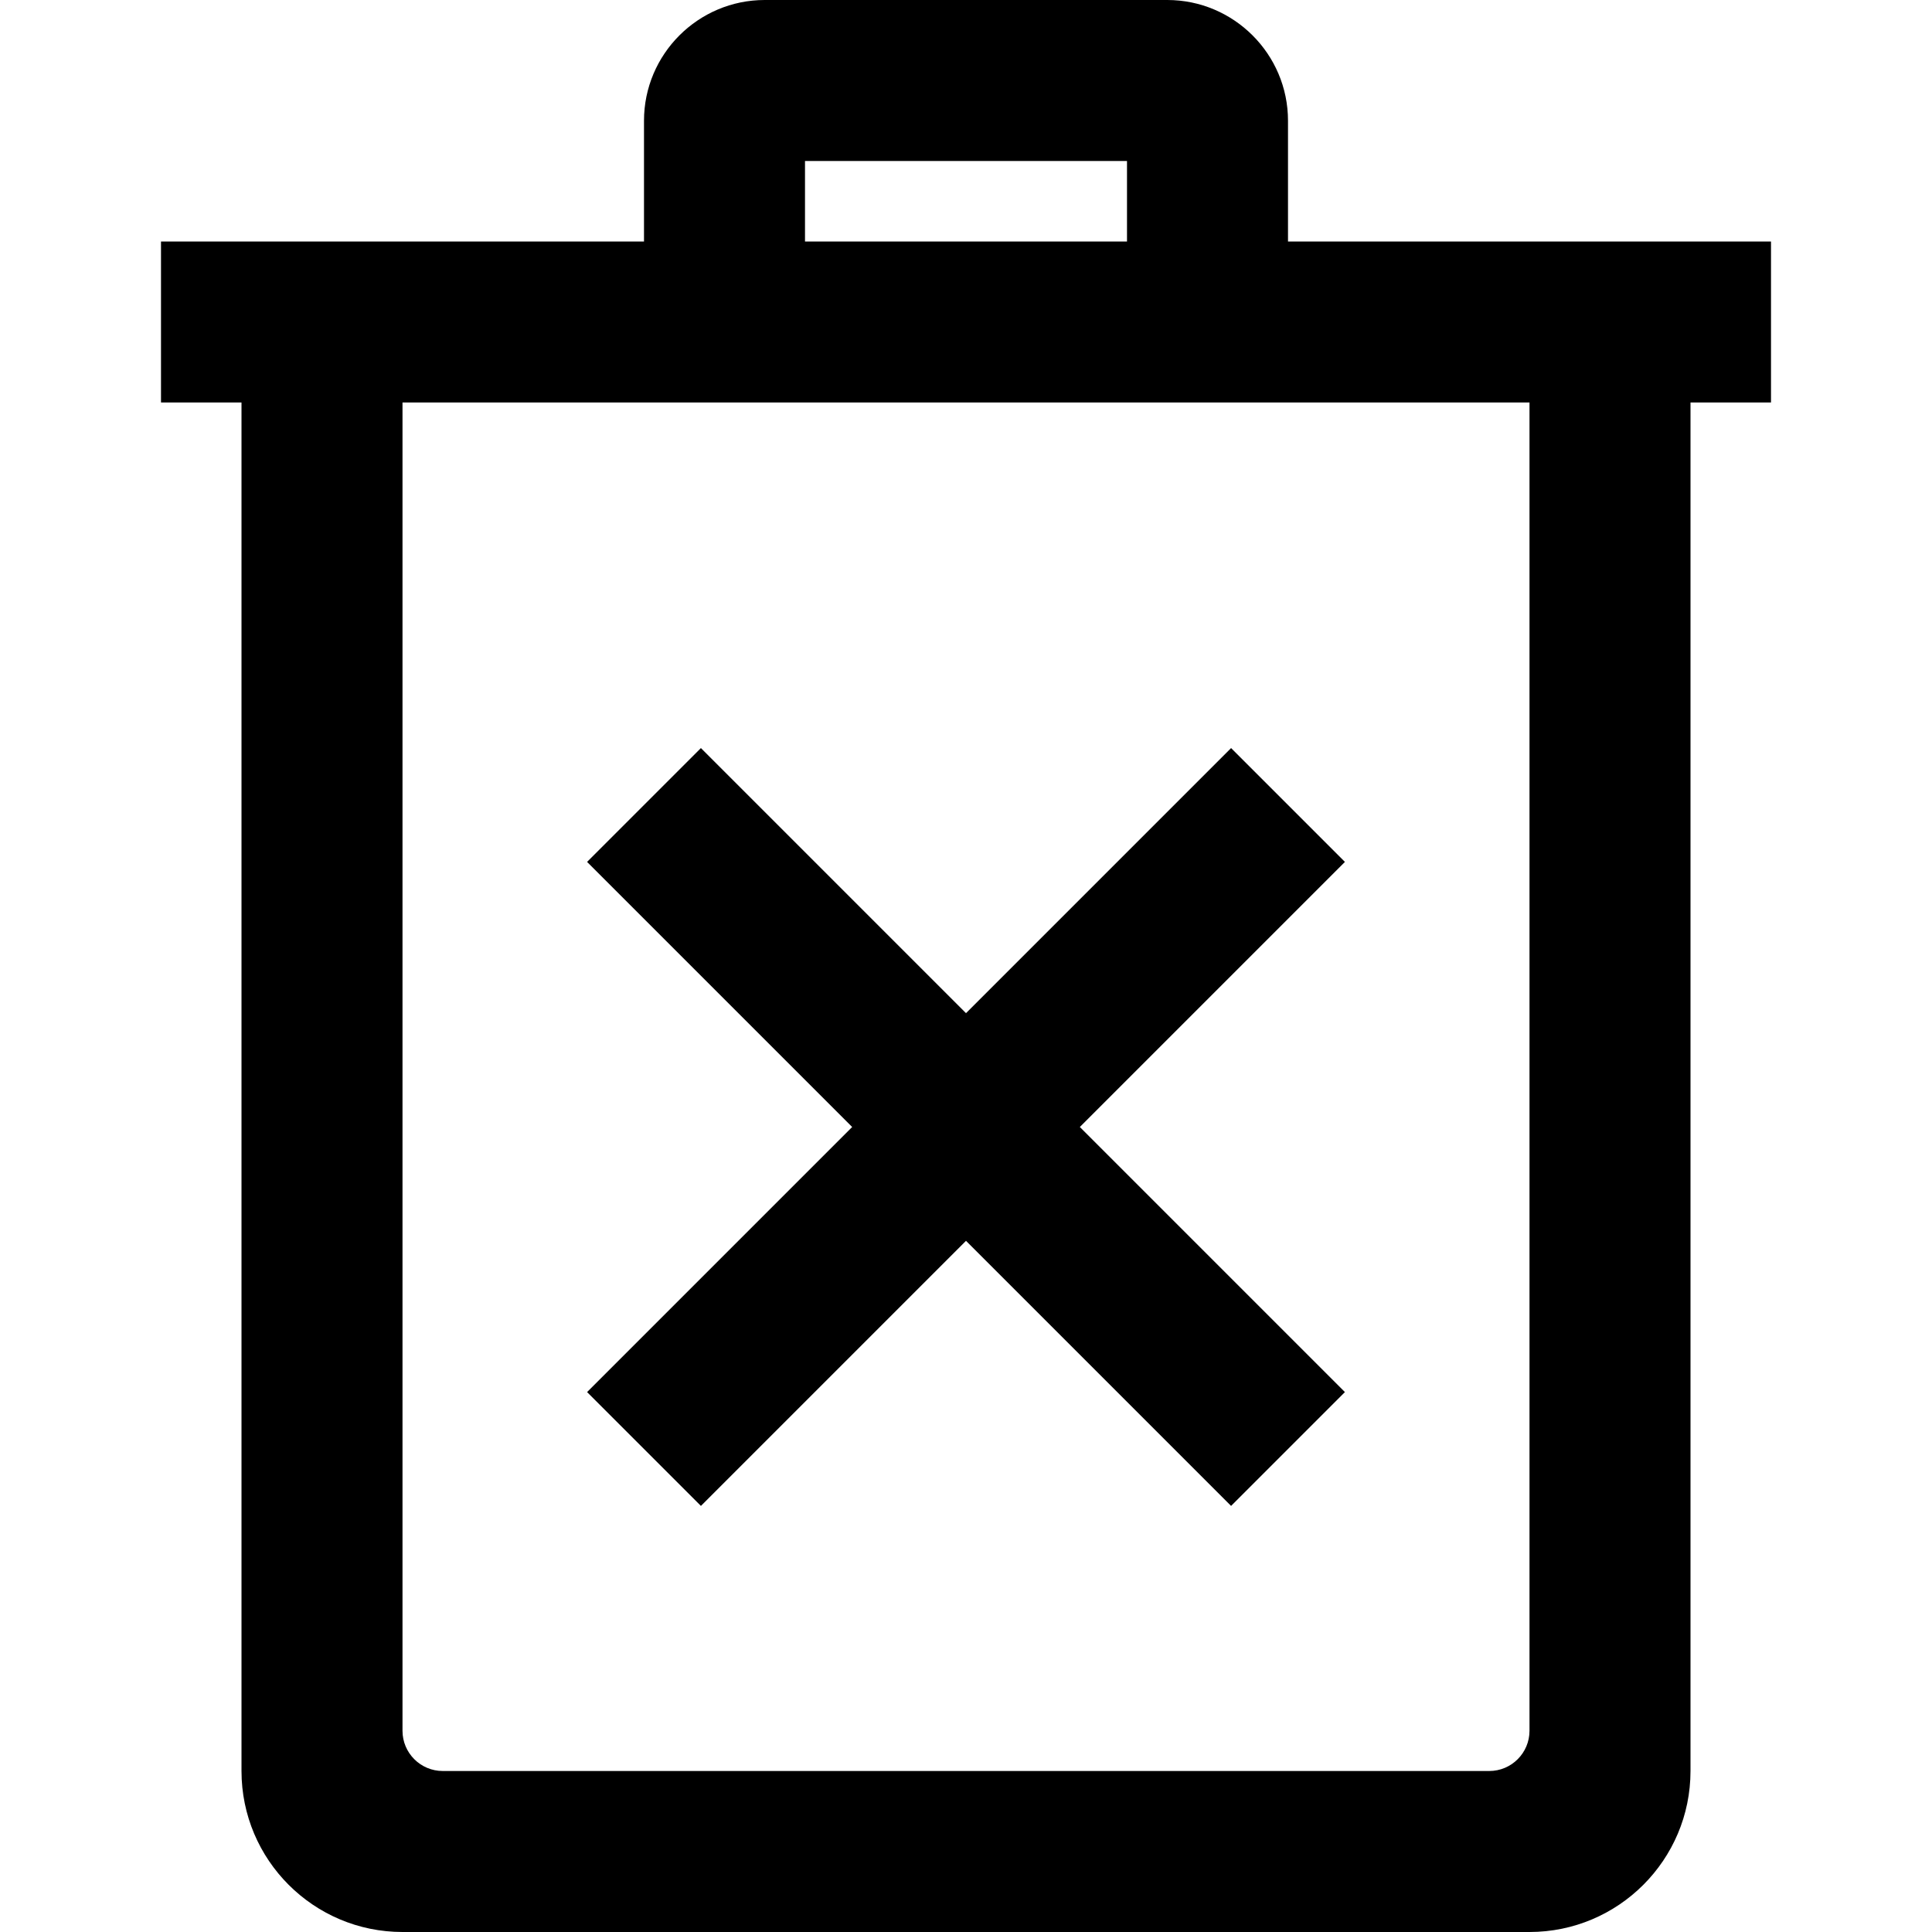
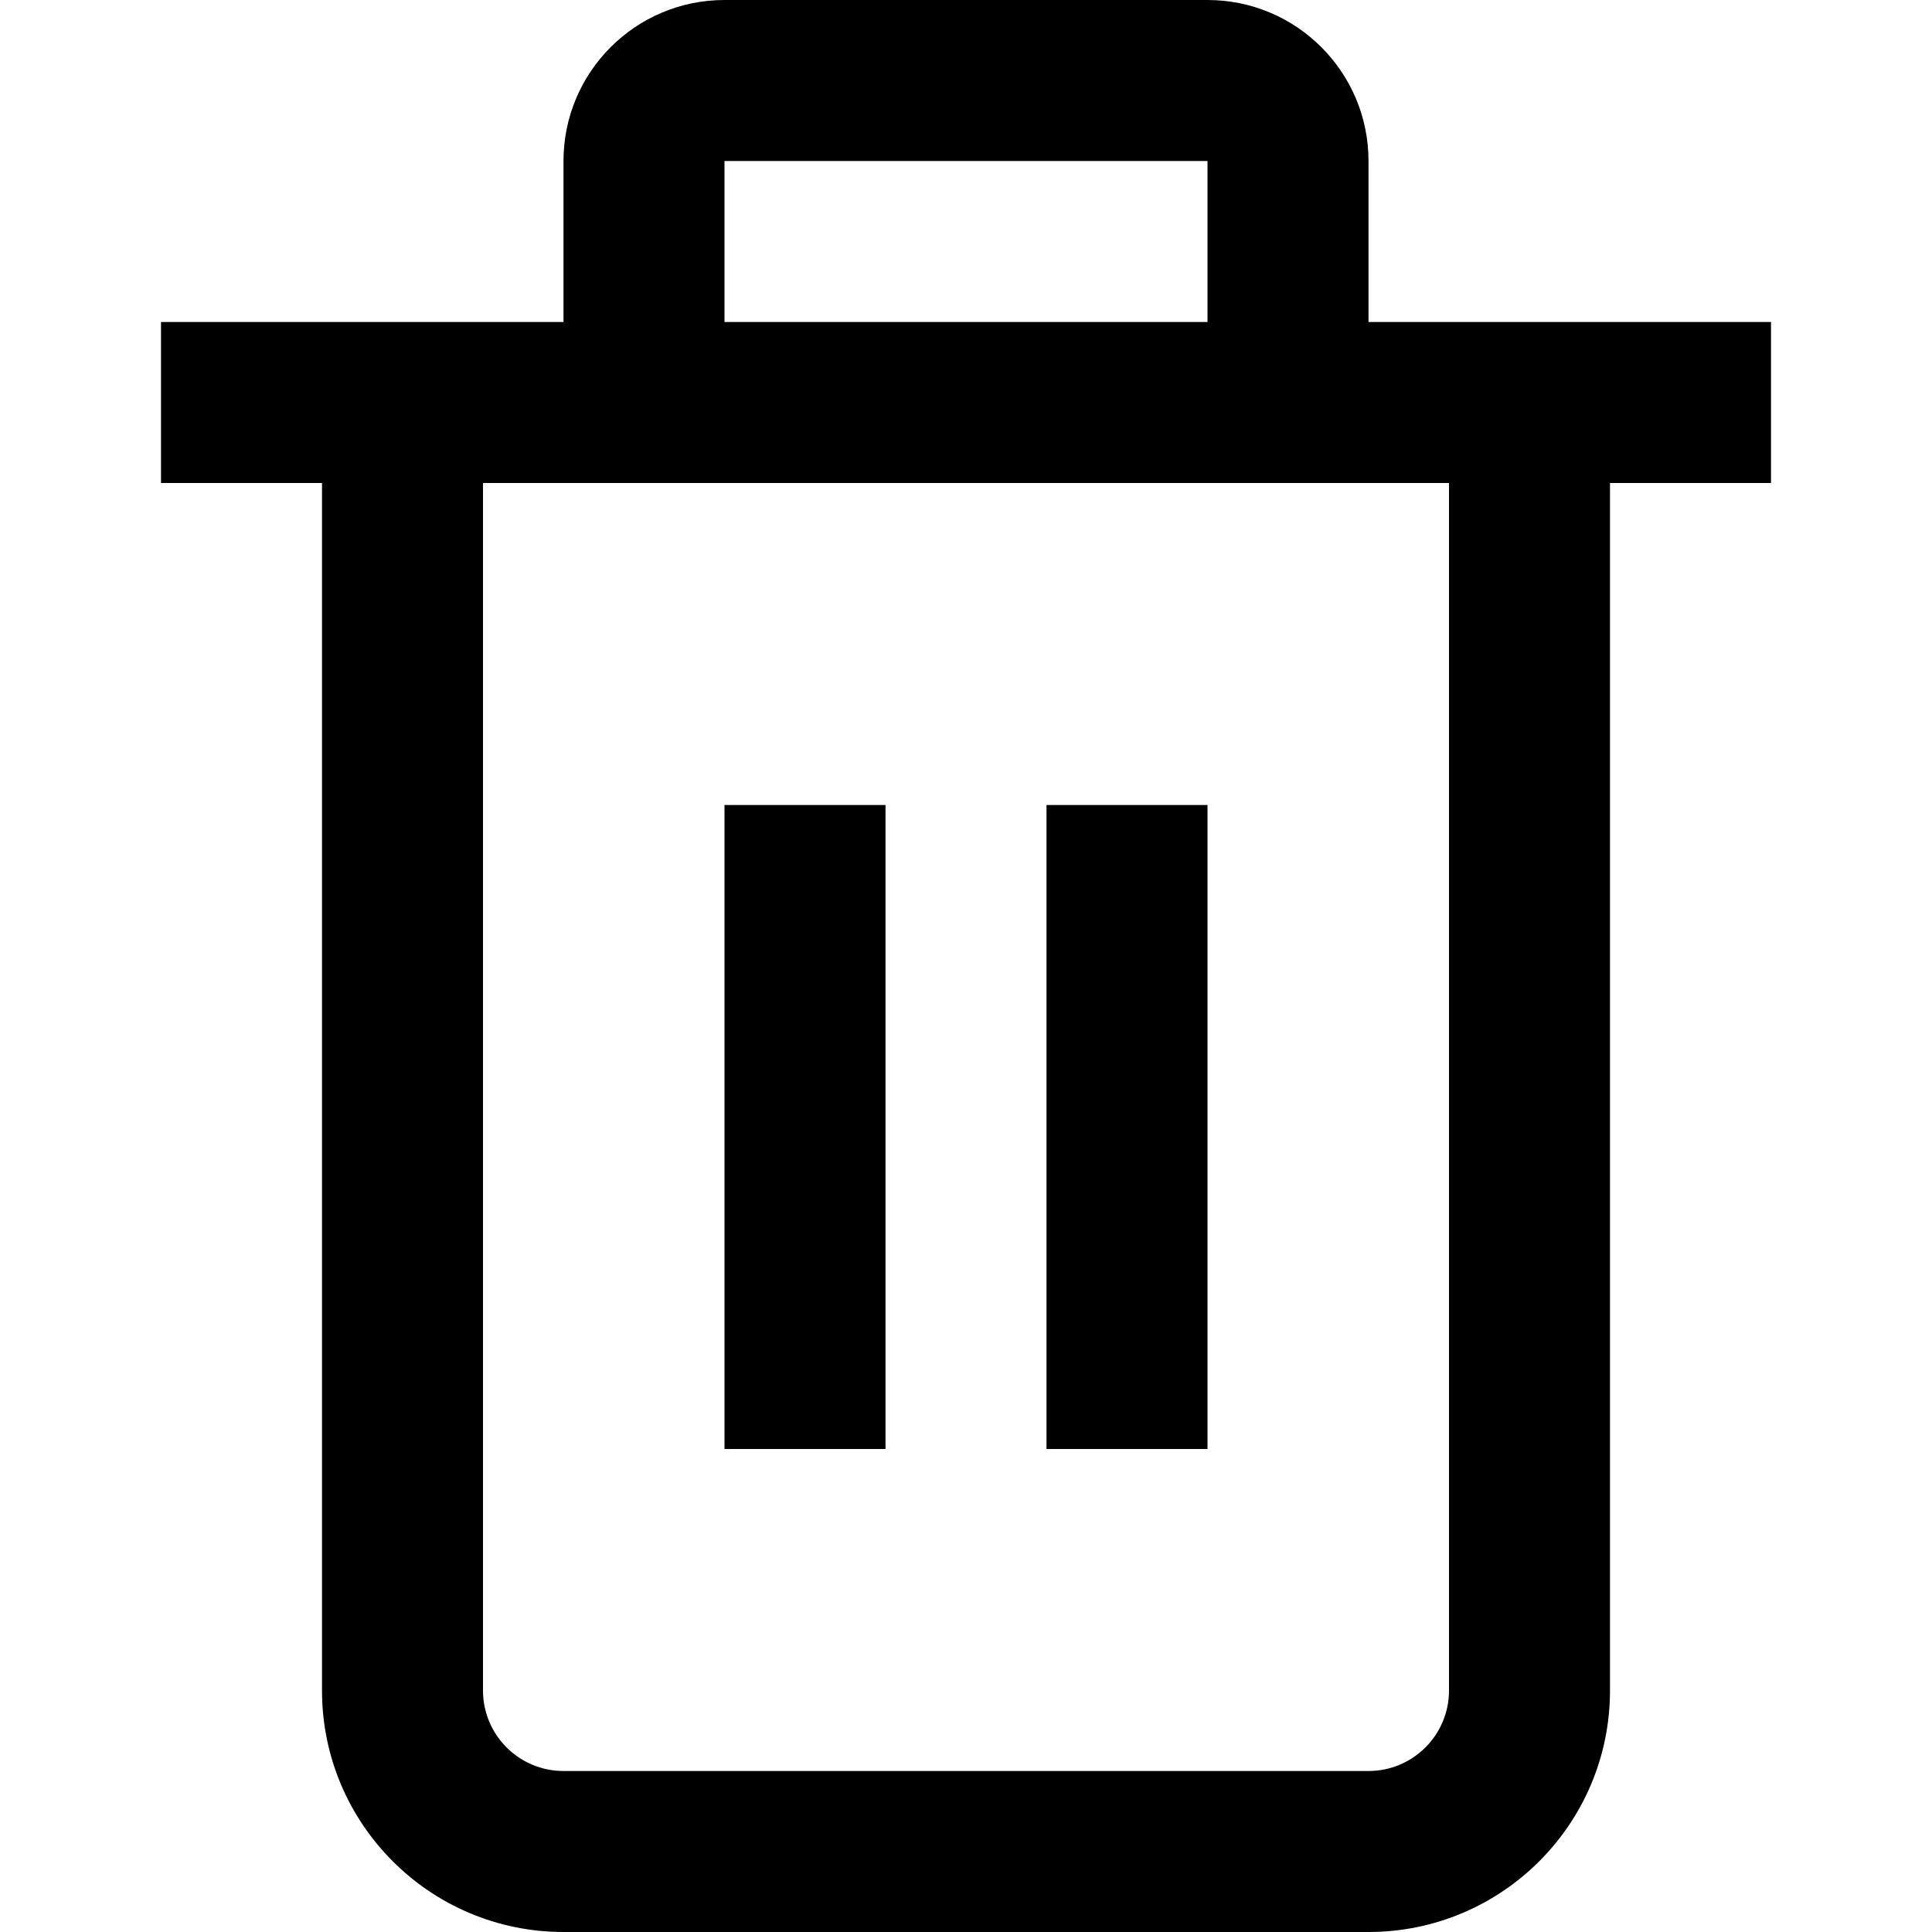
- <svg xmlns="http://www.w3.org/2000/svg" width="24" height="24" fill-rule="evenodd" clip-rule="evenodd">
-   <path d="M19 24h-14c-1.104 0-2-.896-2-2v-17h-1v-2h6v-1.5c0-.827.673-1.5 1.5-1.5h5c.825 0 1.5.671 1.5 1.5v1.5h6v2h-1v17c0 1.104-.896 2-2 2zm0-19h-14v16.5c0 .276.224.5.5.5h13c.276 0 .5-.224.5-.5v-16.5zm-7 7.586l3.293-3.293 1.414 1.414-3.293 3.293 3.293 3.293-1.414 1.414-3.293-3.293-3.293 3.293-1.414-1.414 3.293-3.293-3.293-3.293 1.414-1.414 3.293 3.293zm2-10.586h-4v1h4v-1z" />
+ <svg xmlns="http://www.w3.org/2000/svg" viewBox="0 0 24 24" width="512" height="512">
+   <g id="_01_align_center" data-name="01 align center">
+     <path d="M22,4H17V2a2,2,0,0,0-2-2H9A2,2,0,0,0,7,2V4H2V6H4V21a3,3,0,0,0,3,3H17a3,3,0,0,0,3-3V6h2ZM9,2h6V4H9Zm9,19a1,1,0,0,1-1,1H7a1,1,0,0,1-1-1V6H18Z" />
+     <rect x="9" y="10" width="2" height="8" />
+     <rect x="13" y="10" width="2" height="8" />
+   </g>
</svg>
